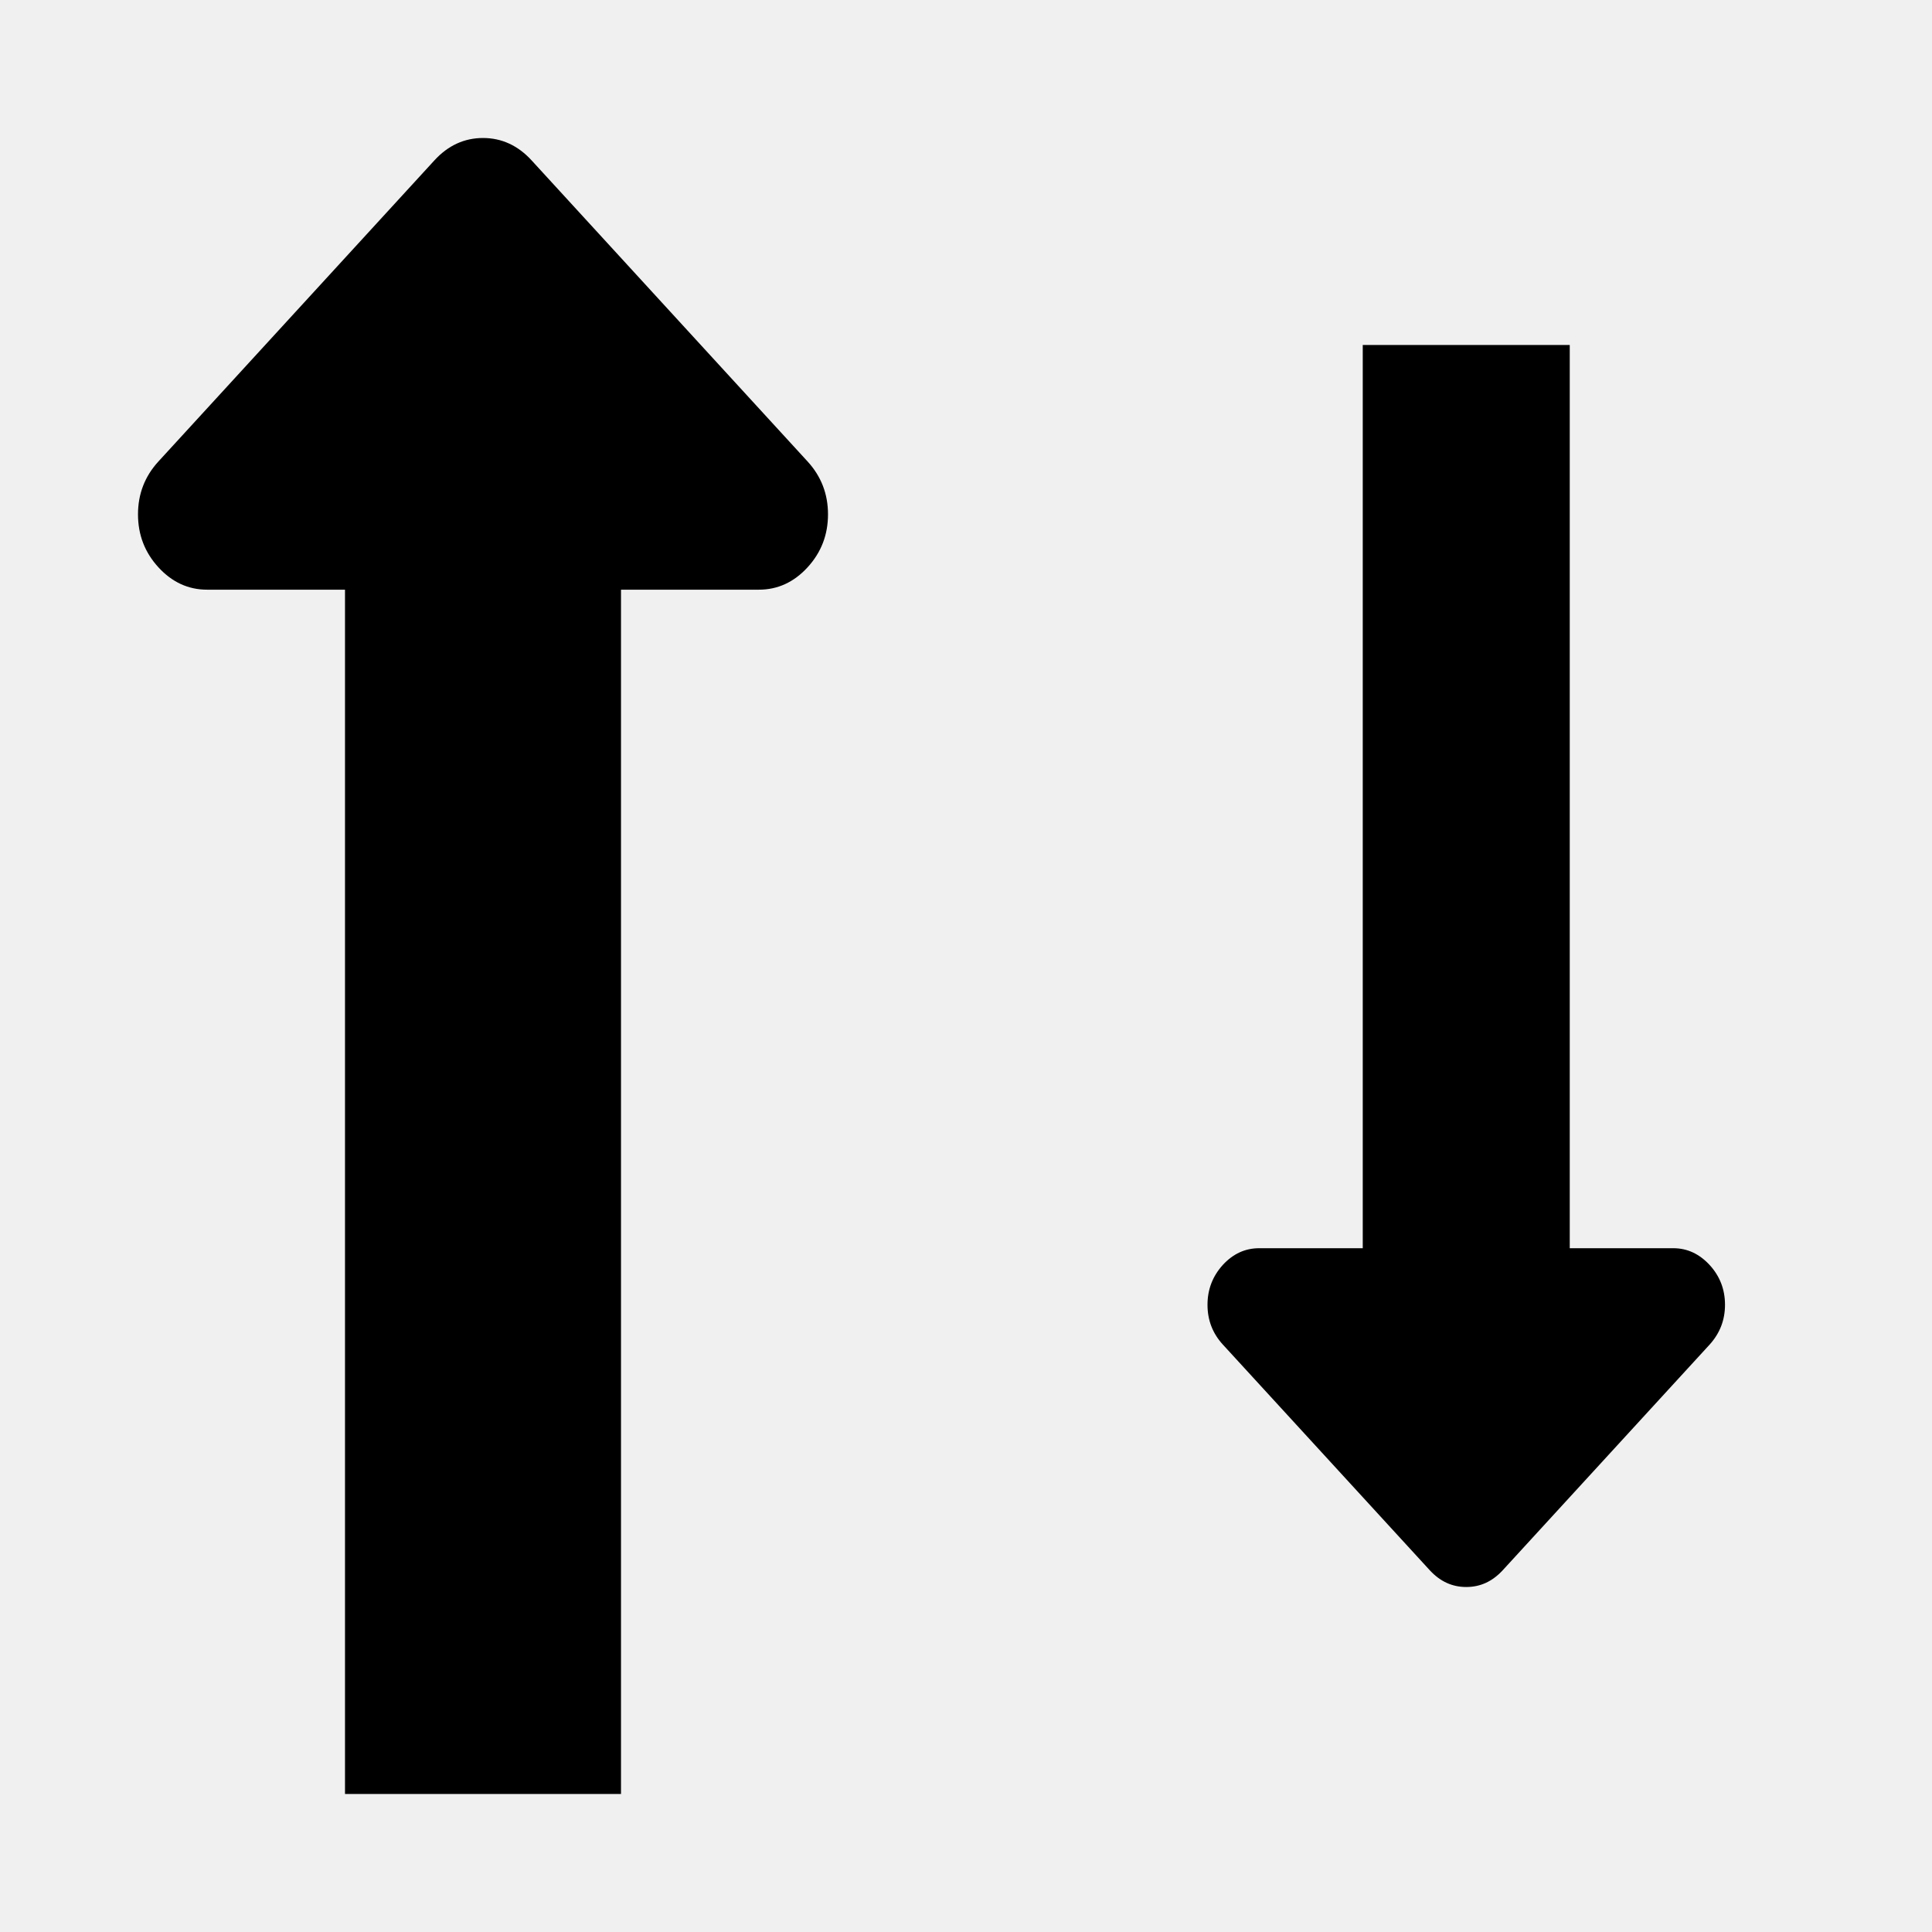
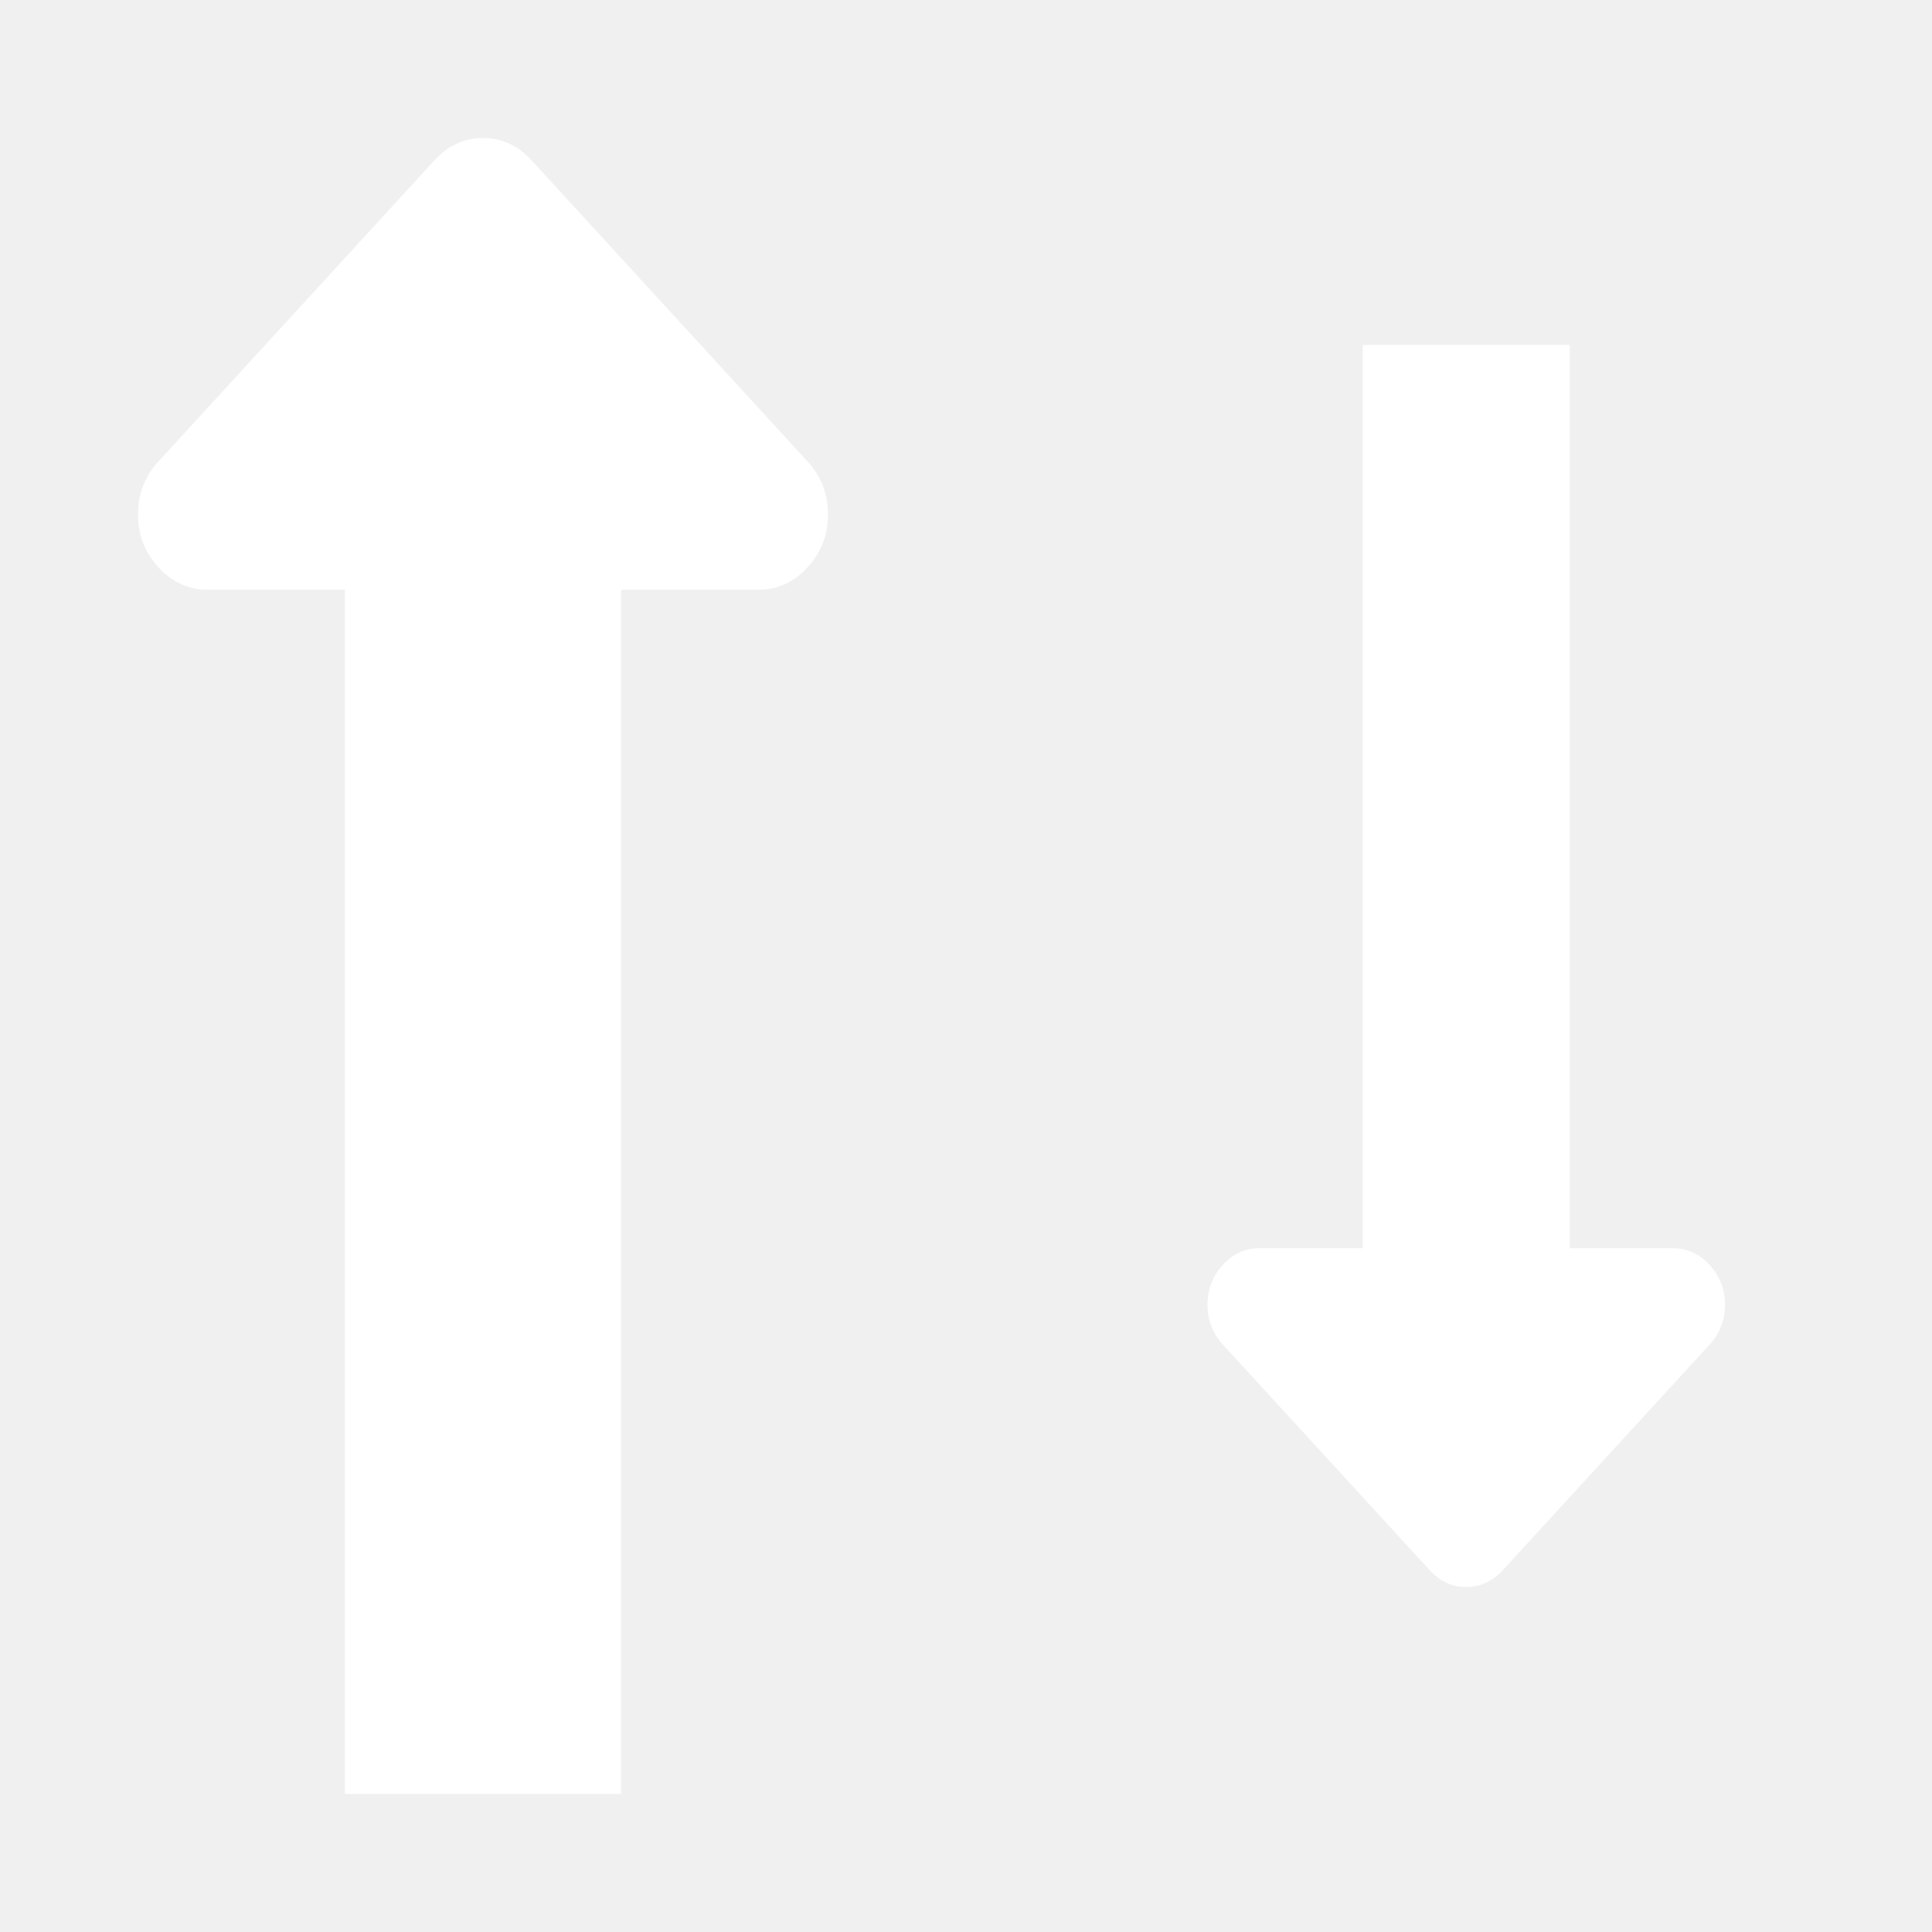
- <svg xmlns="http://www.w3.org/2000/svg" role="img" focusable="false" aria-hidden="true" viewBox="0 0 14 14">
+ <svg xmlns="http://www.w3.org/2000/svg" role="img" focusable="false" aria-hidden="true" viewBox="0 0 14 14" fill="#ffffff">
  <path d="M 6,3.727 C 6,3.875 5.951,4.003 5.852,4.111 5.753,4.219 5.635,4.273 5.5,4.273 H 4.5 V 13 H 2.5 V 4.273 h -1 c -0.135,0 -0.253,-0.054 -0.352,-0.162 C 1.049,4.003 1,3.875 1,3.727 1,3.58 1.049,3.452 1.148,3.344 l 2,-2.182 C 3.247,1.054 3.365,1 3.5,1 3.635,1 3.753,1.054 3.852,1.162 l 2,2.182 C 5.951,3.452 6,3.58 6,3.727 Z" />
  <path d="M 12.5,9.455 C 12.5,9.344 12.463,9.248 12.389,9.167 12.314,9.086 12.227,9.045 12.125,9.045 h -0.75 V 2.5 h -1.5 v 6.545 h -0.75 c -0.102,0 -0.189,0.04 -0.264,0.121 C 8.787,9.248 8.75,9.344 8.75,9.455 c 0,0.111 0.037,0.207 0.111,0.288 L 10.361,11.379 C 10.436,11.46 10.523,11.5 10.625,11.5 c 0.102,0 0.189,-0.04 0.264,-0.121 l 1.5,-1.636 C 12.463,9.661 12.5,9.565 12.5,9.455 Z" />
</svg>
